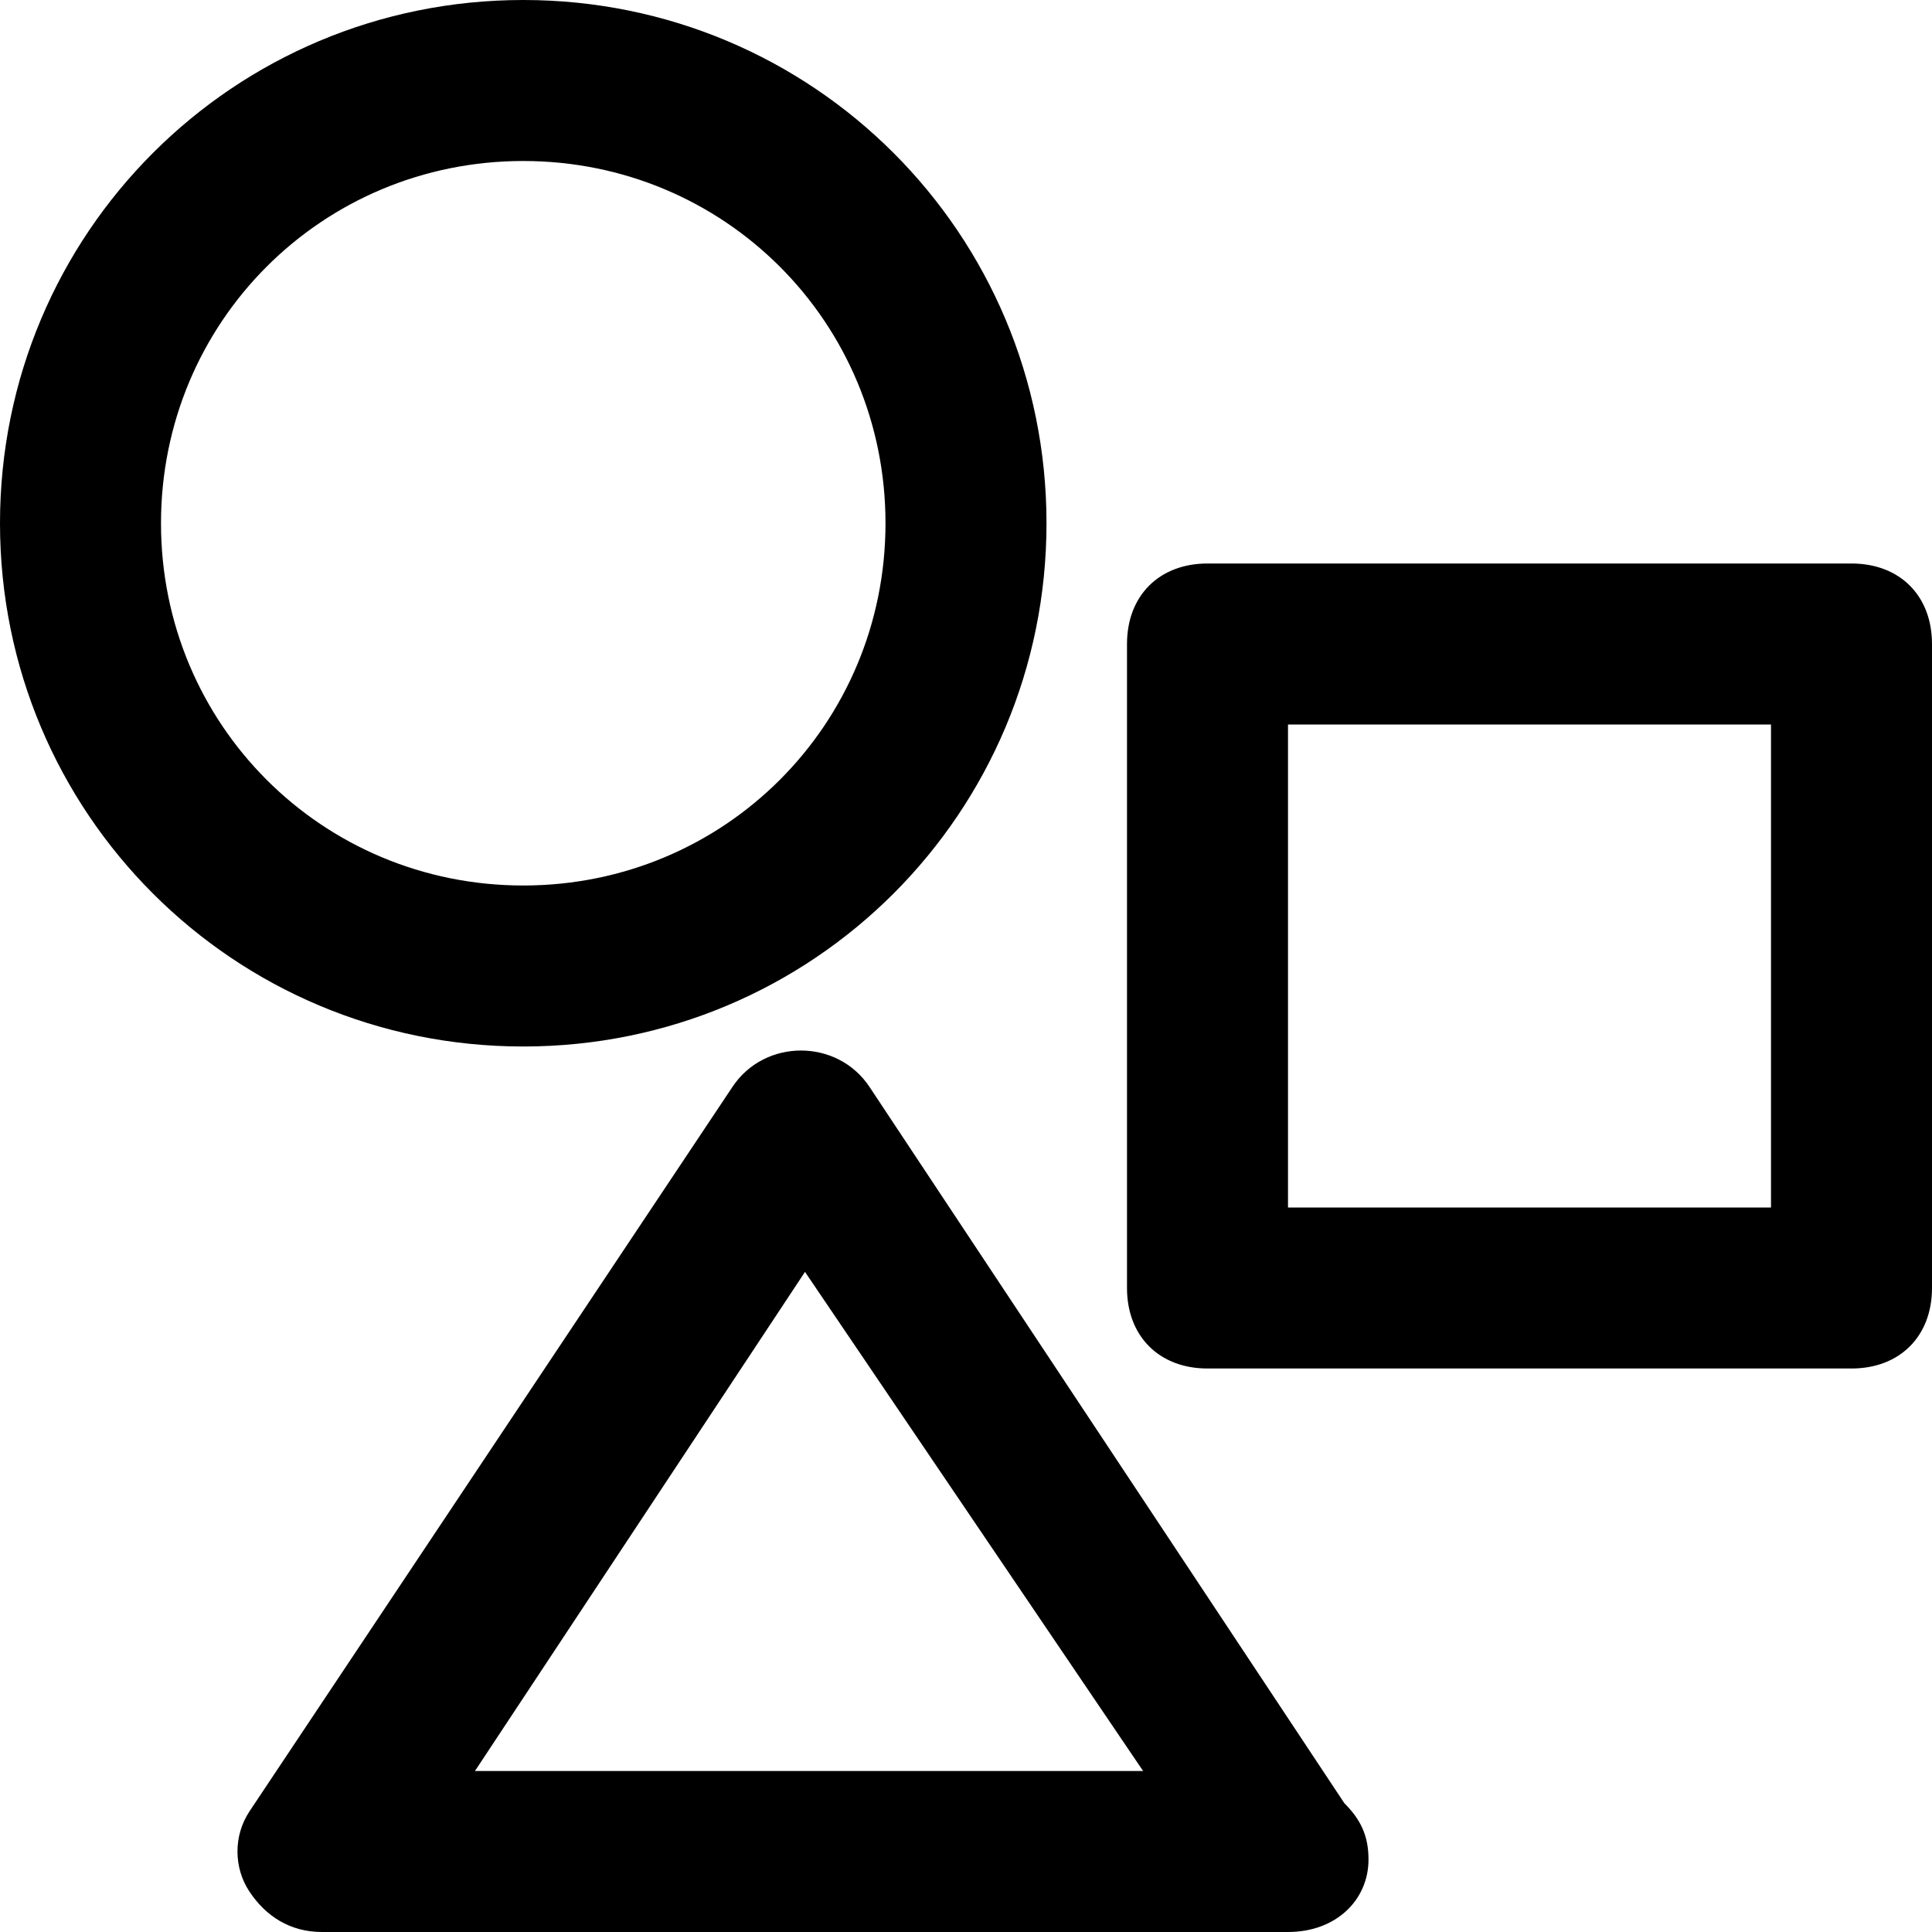
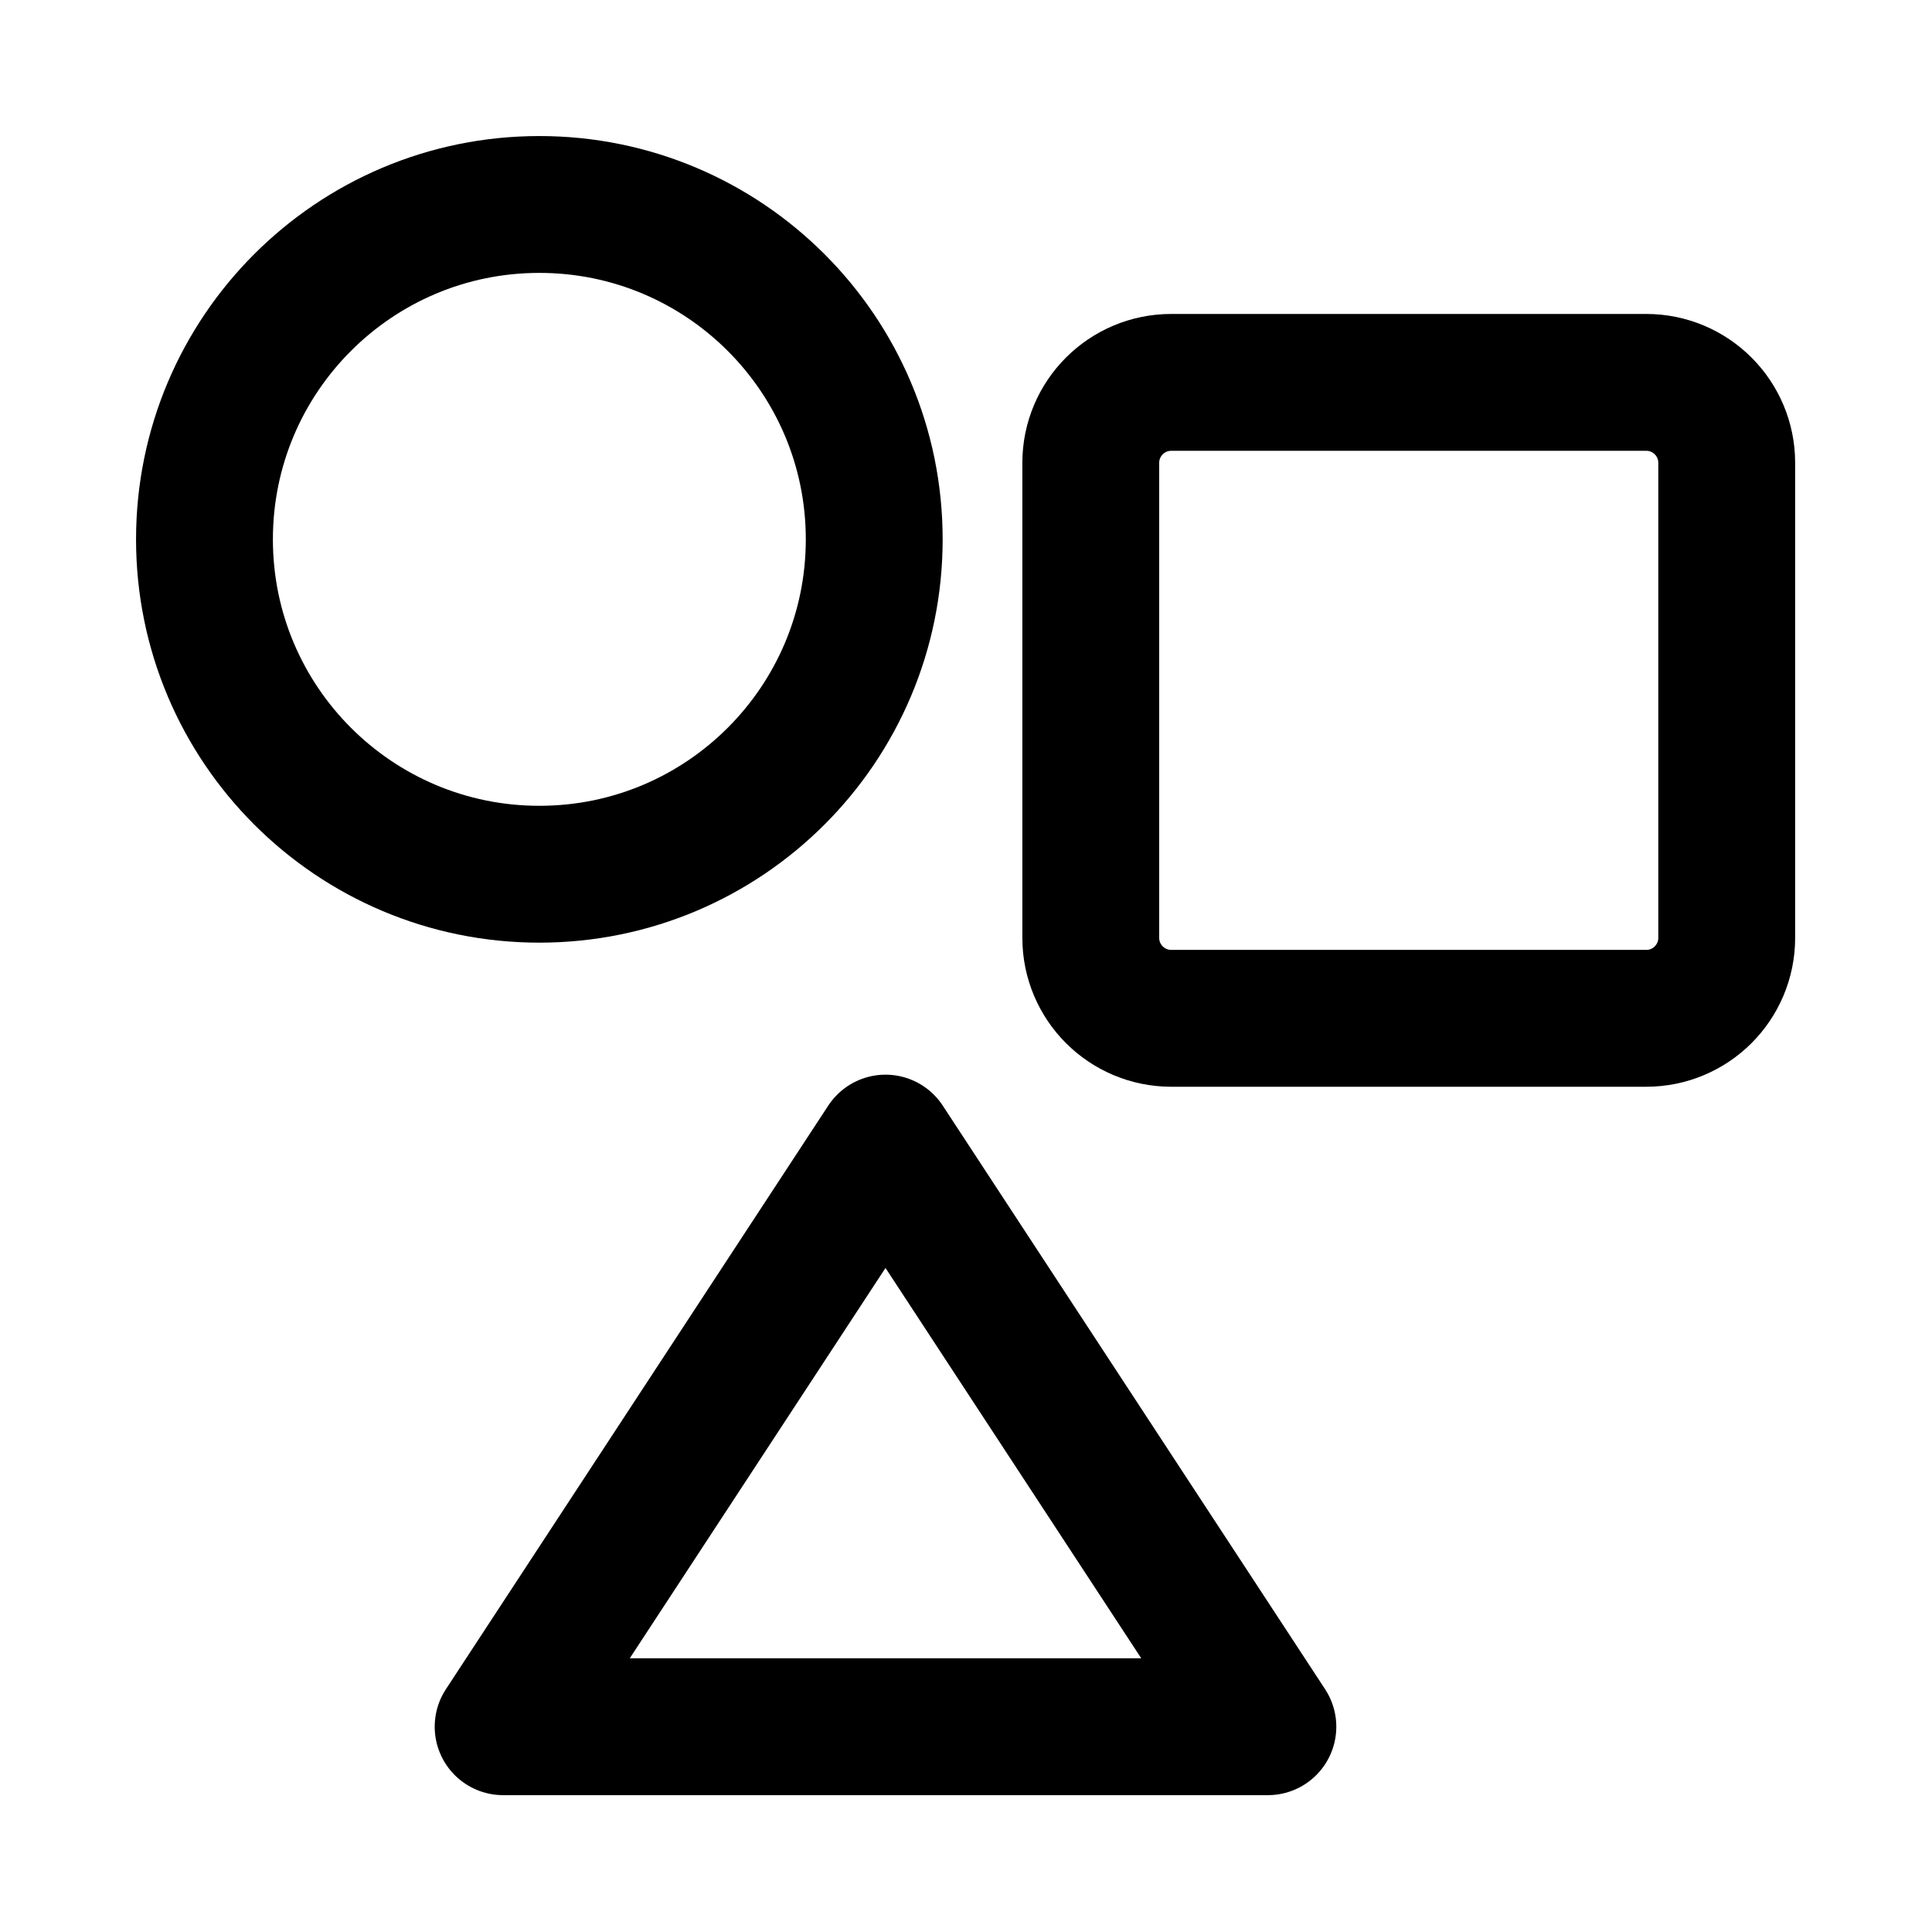
- <svg xmlns="http://www.w3.org/2000/svg" viewBox="0 0 24 24">
-   <path d="M16,24C16,24,16,24,16,24H4c-0.4,0-0.7-0.2-0.9-0.5c-0.2-0.3-0.2-0.7,0-1l6-9c0.4-0.6,1.3-0.6,1.7,0l5.9,8.9c0.2,0.2,0.3,0.4,0.3,0.7C17,23.6,16.6,24,16,24z M5.9,22h8.3L10,15.8L5.9,22z" />
-   <path d="M23,17h-8c-0.6,0-1-0.4-1-1V8c0-0.6,0.4-1,1-1h8c0.6,0,1,0.4,1,1v8C24,16.6,23.6,17,23,17z M16,15h6V9h-6V15z" />
-   <path d="M6.5,13C2.9,13,0,10.1,0,6.5S2.9,0,6.5,0S13,2.9,13,6.5S10.1,13,6.5,13z M6.5,2C4,2,2,4,2,6.5S4,11,6.5,11S11,9,11,6.5S9,2,6.5,2z" />
+ <svg xmlns="http://www.w3.org/2000/svg" viewBox="0 0 24 24" fill="none" stroke="#000" stroke-width="1.7" stroke-linecap="round" stroke-linejoin="round">
+   <circle cx="6.7" cy="6.7" r="4.16" />
+   <rect x="13.55" y="4.75" width="7.9" height="7.9" rx="1" />
+   <path d="M11 14.2 15.75 21.45 6.25 21.45Z" />
</svg>
